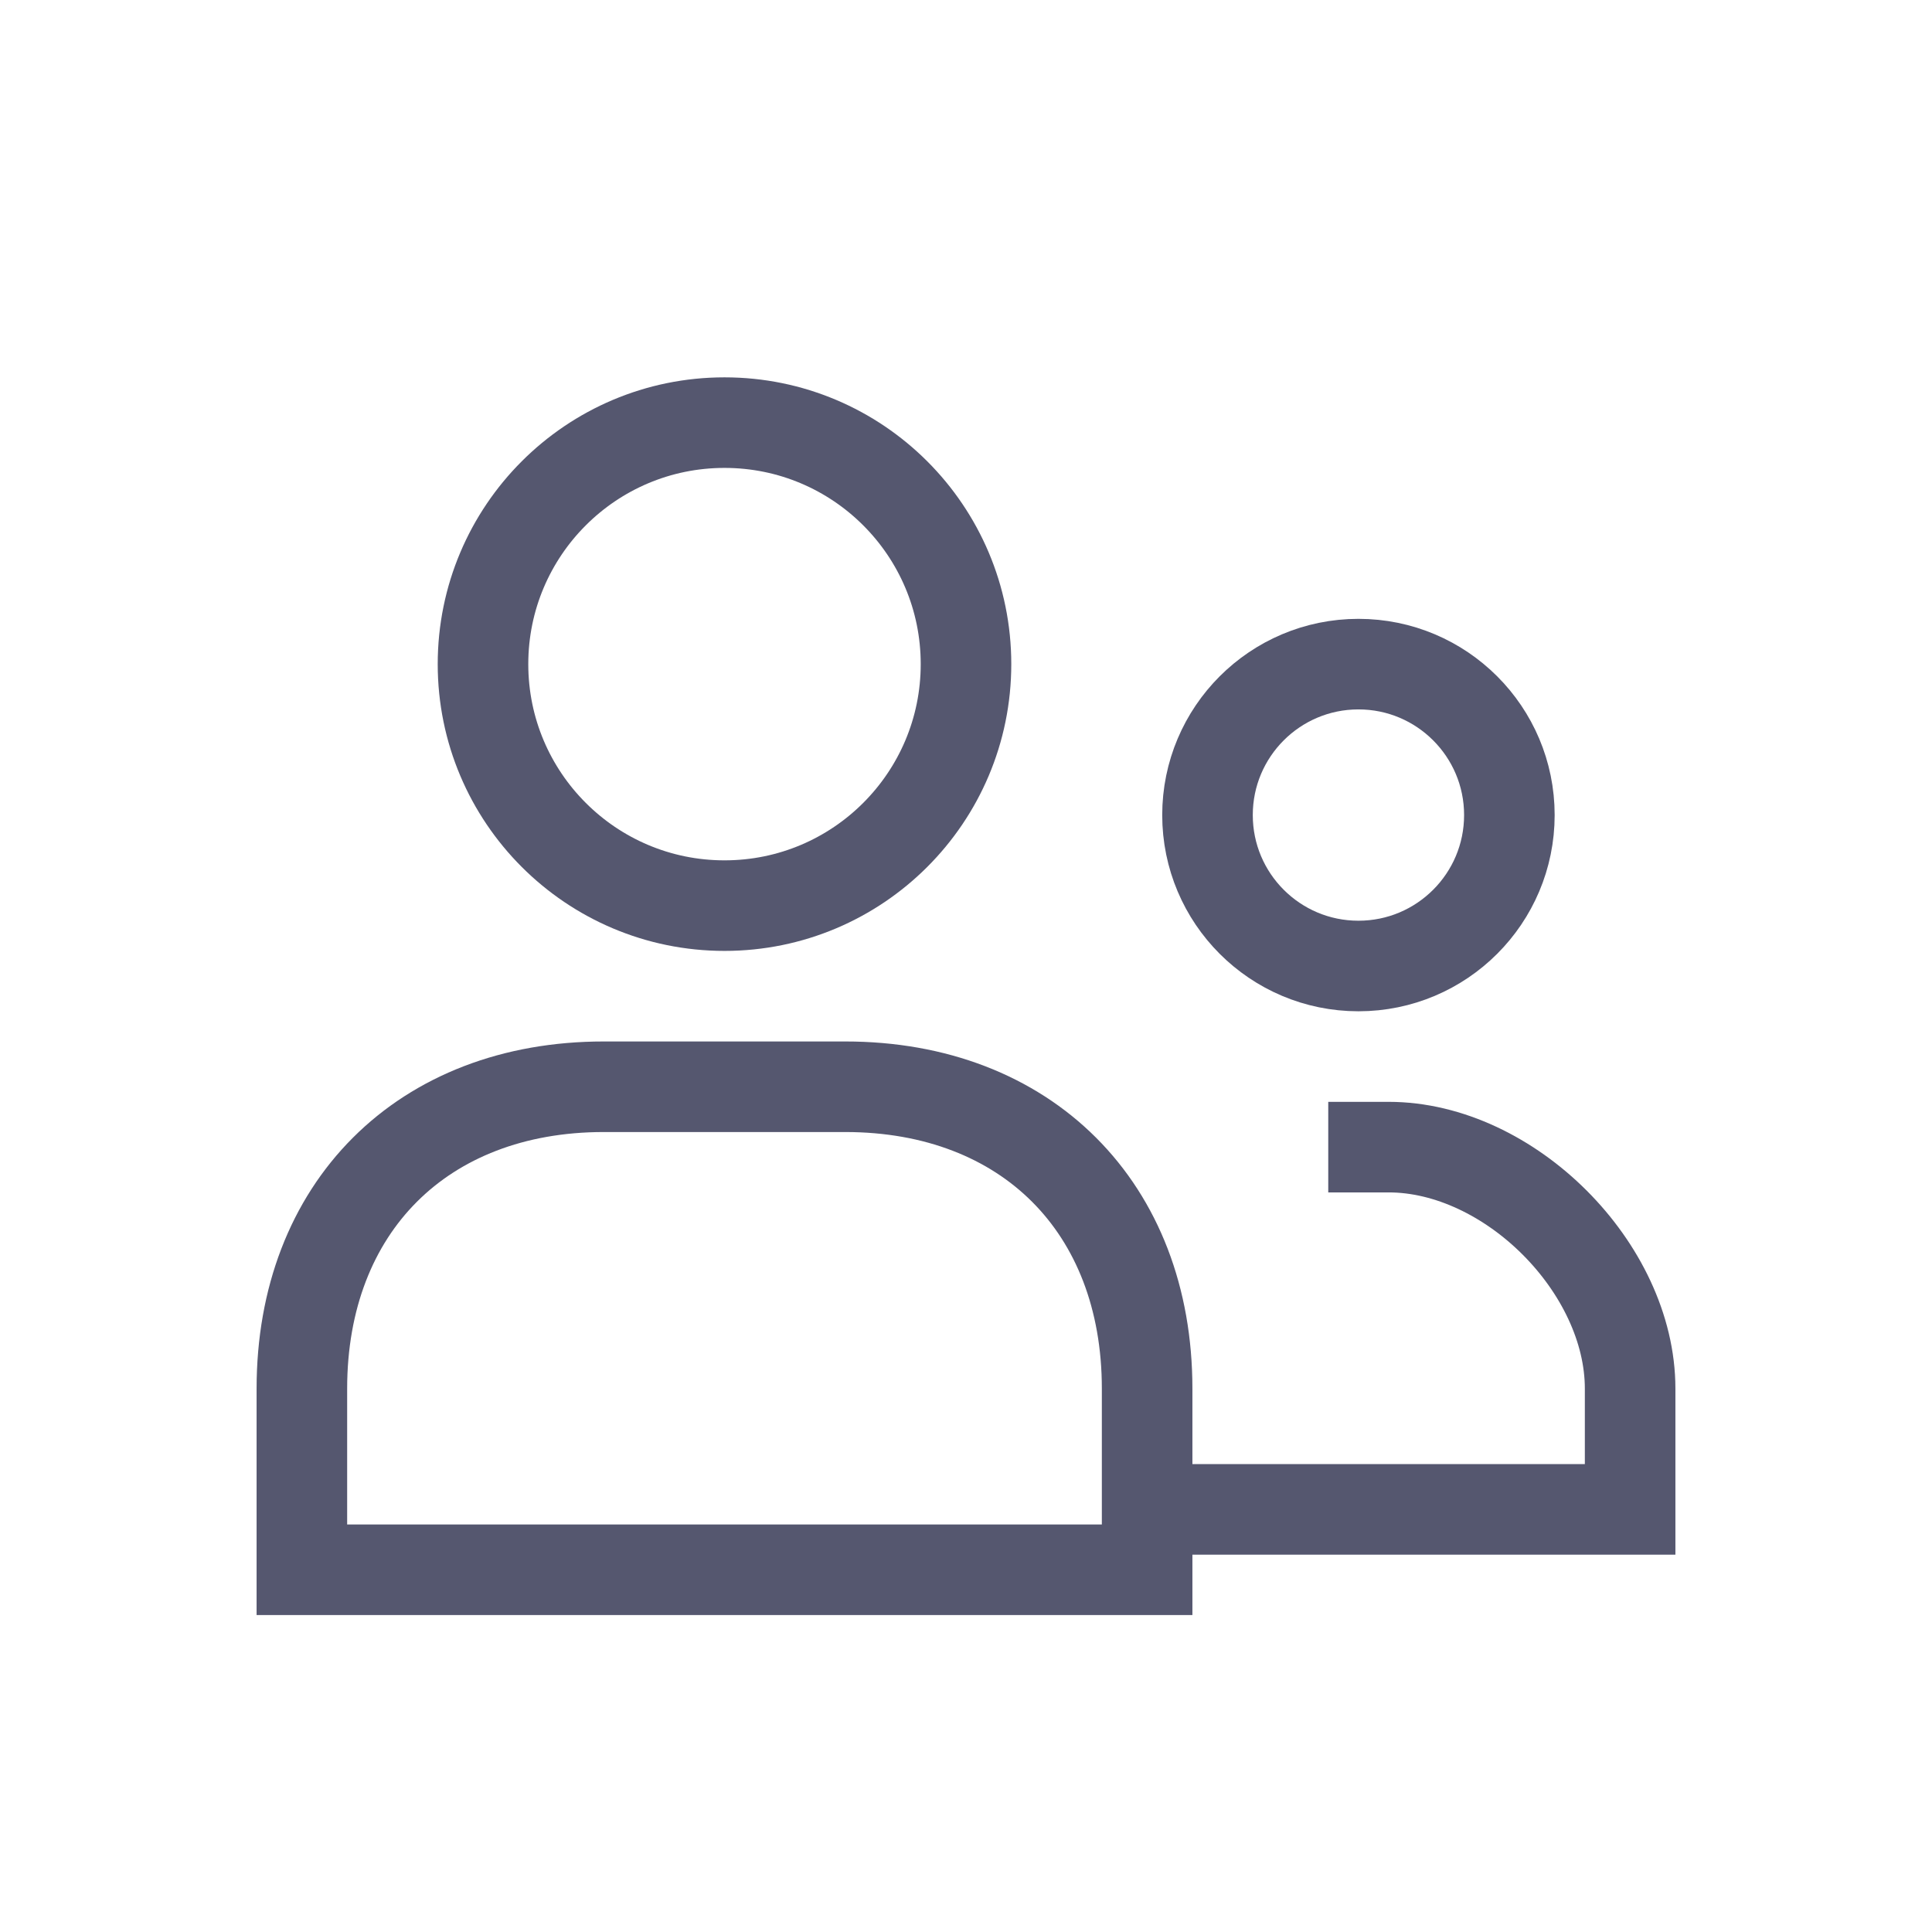
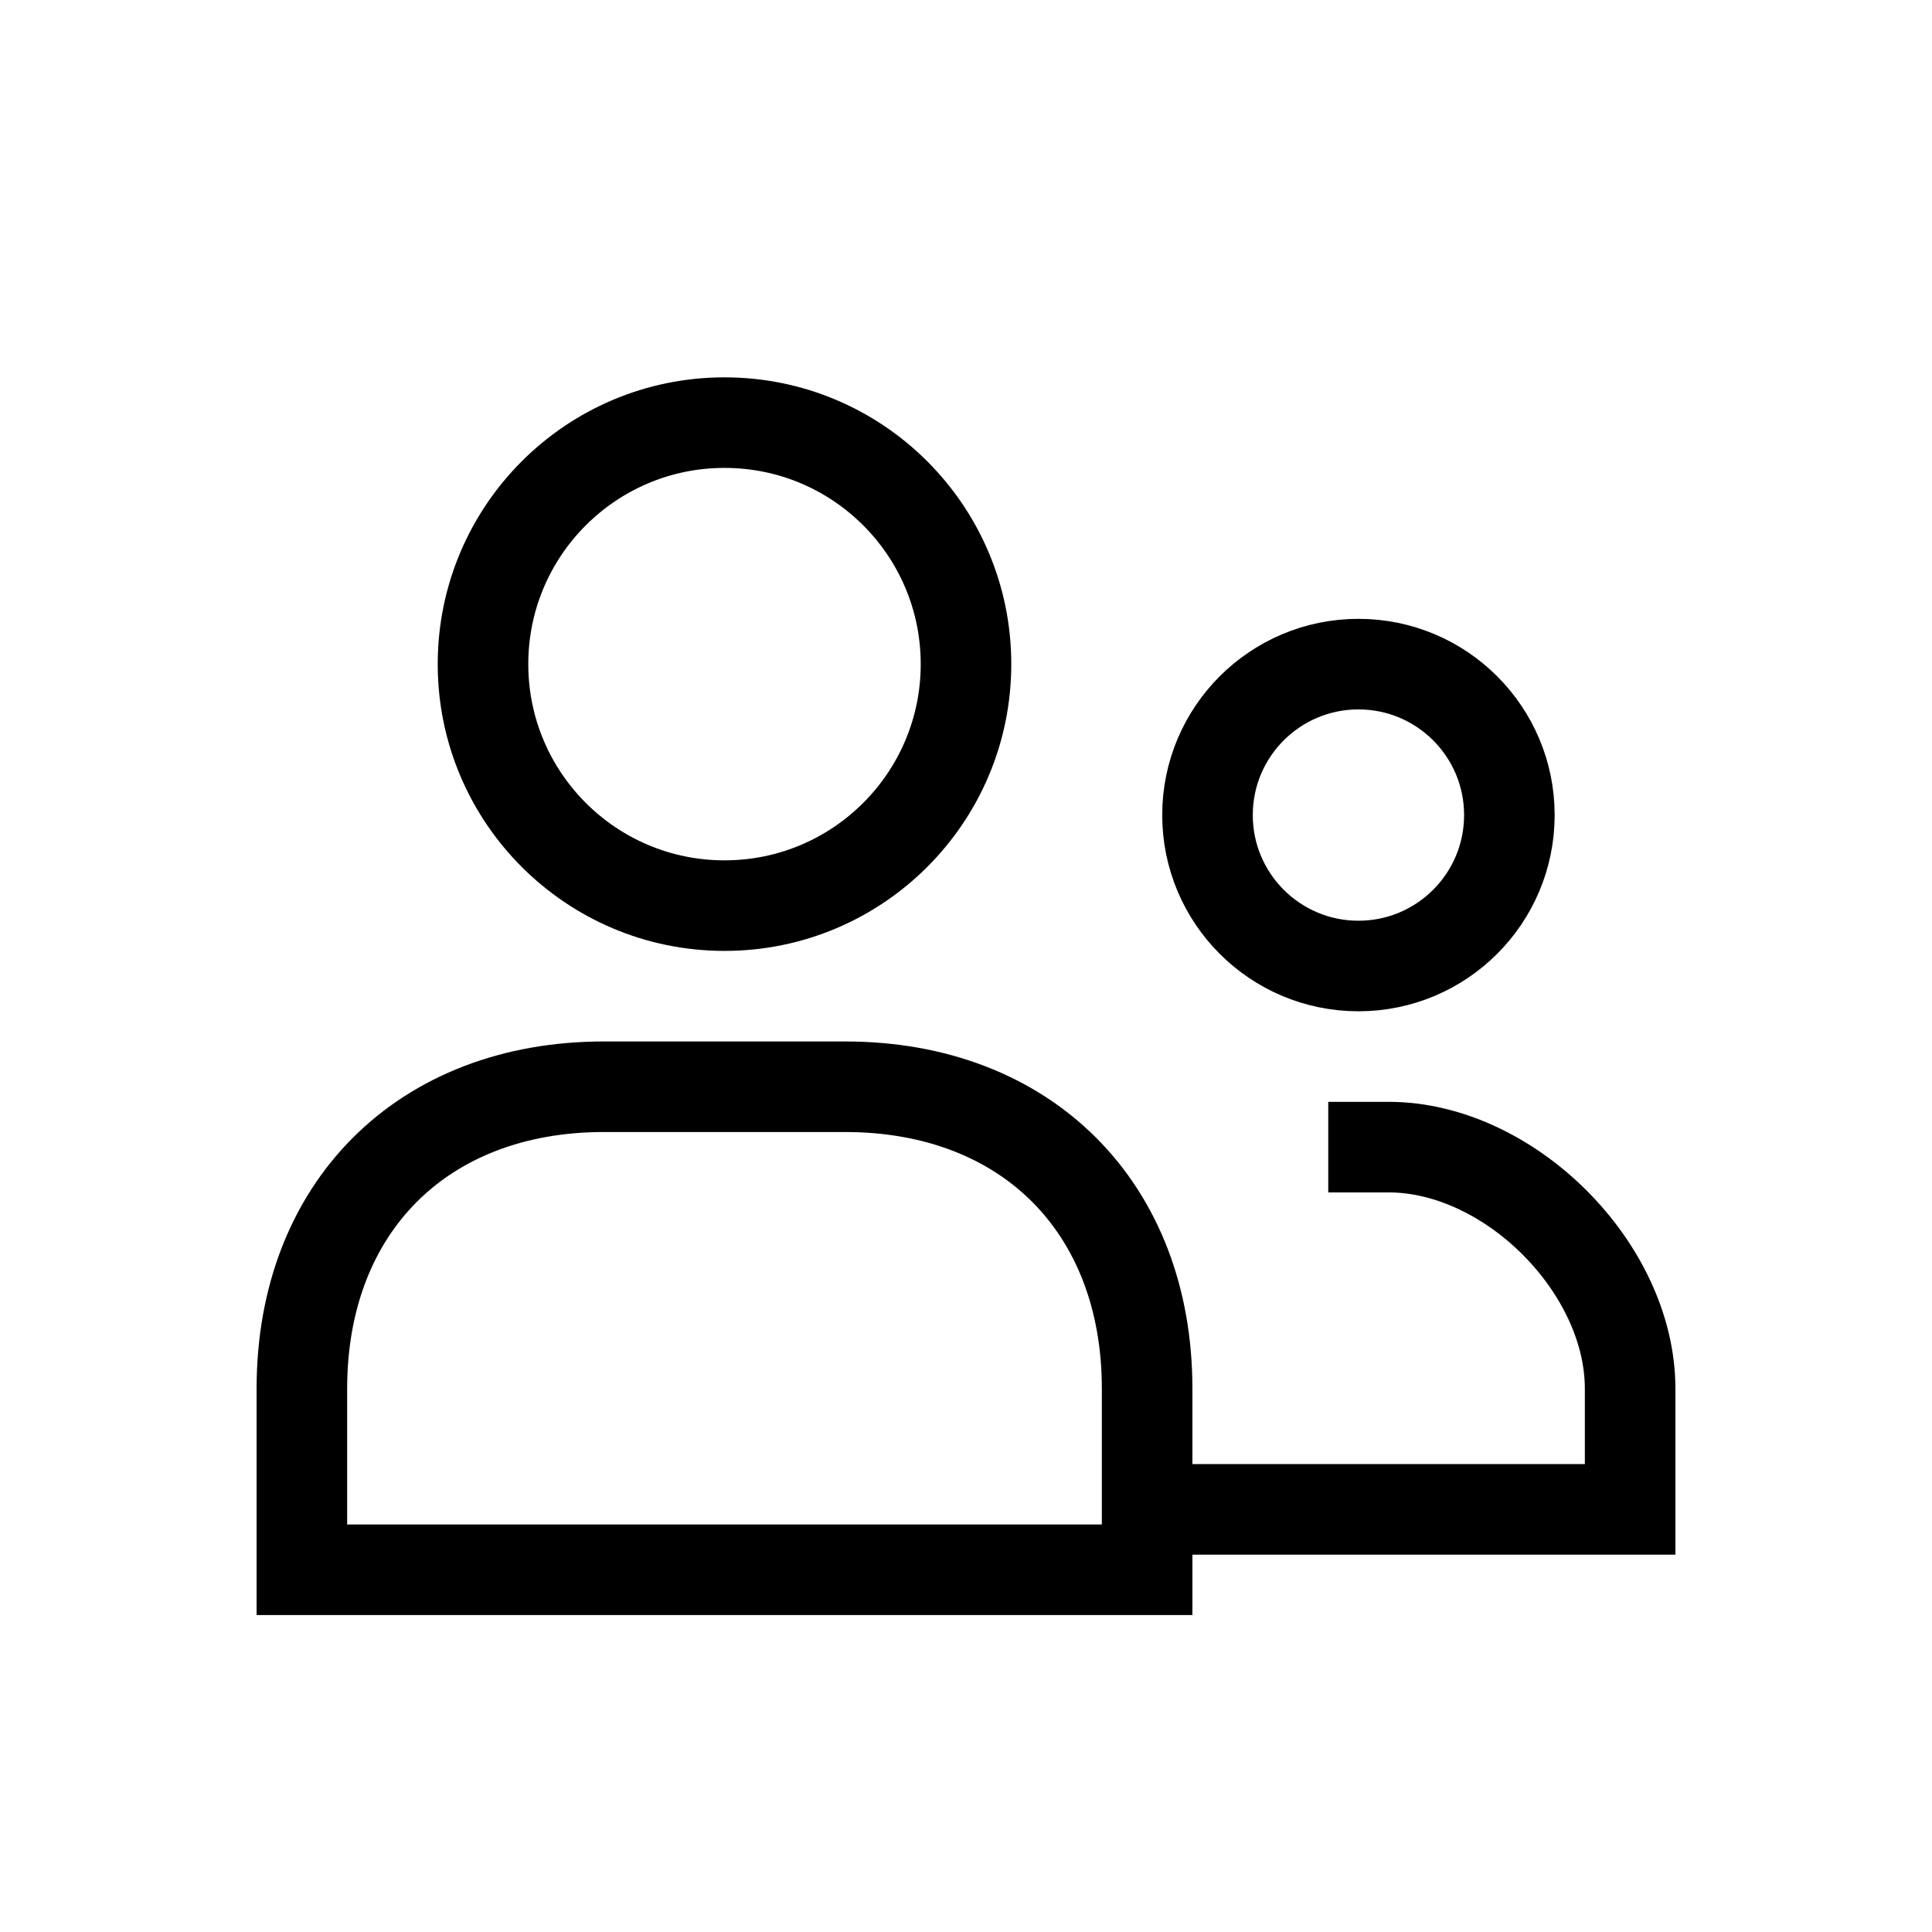
<svg xmlns="http://www.w3.org/2000/svg" width="32" height="32" fill="none">
-   <circle cx="22.5" cy="13.5" r="2.5" stroke="#55576F" stroke-width="1.5" />
-   <circle cx="12" cy="11" r="4" stroke="#55576F" stroke-width="1.5" />
-   <path d="M5 23c0-3 2-5 5-5h4c3 0 5 2 5 5v3H5v-3zm17-4h1c2 0 4 2 4 4v2h-8" stroke="#55576F" stroke-width="1.5" />
+   <circle cx="22.5" cy="13.5" r="2.5" stroke="#000000" stroke-width="1.5" />
+   <circle cx="12" cy="11" r="4" stroke="#000000" stroke-width="1.5" />
+   <path d="M5 23c0-3 2-5 5-5h4c3 0 5 2 5 5v3H5v-3zm17-4h1c2 0 4 2 4 4v2h-8" stroke="#000000" stroke-width="1.5" />
</svg>
